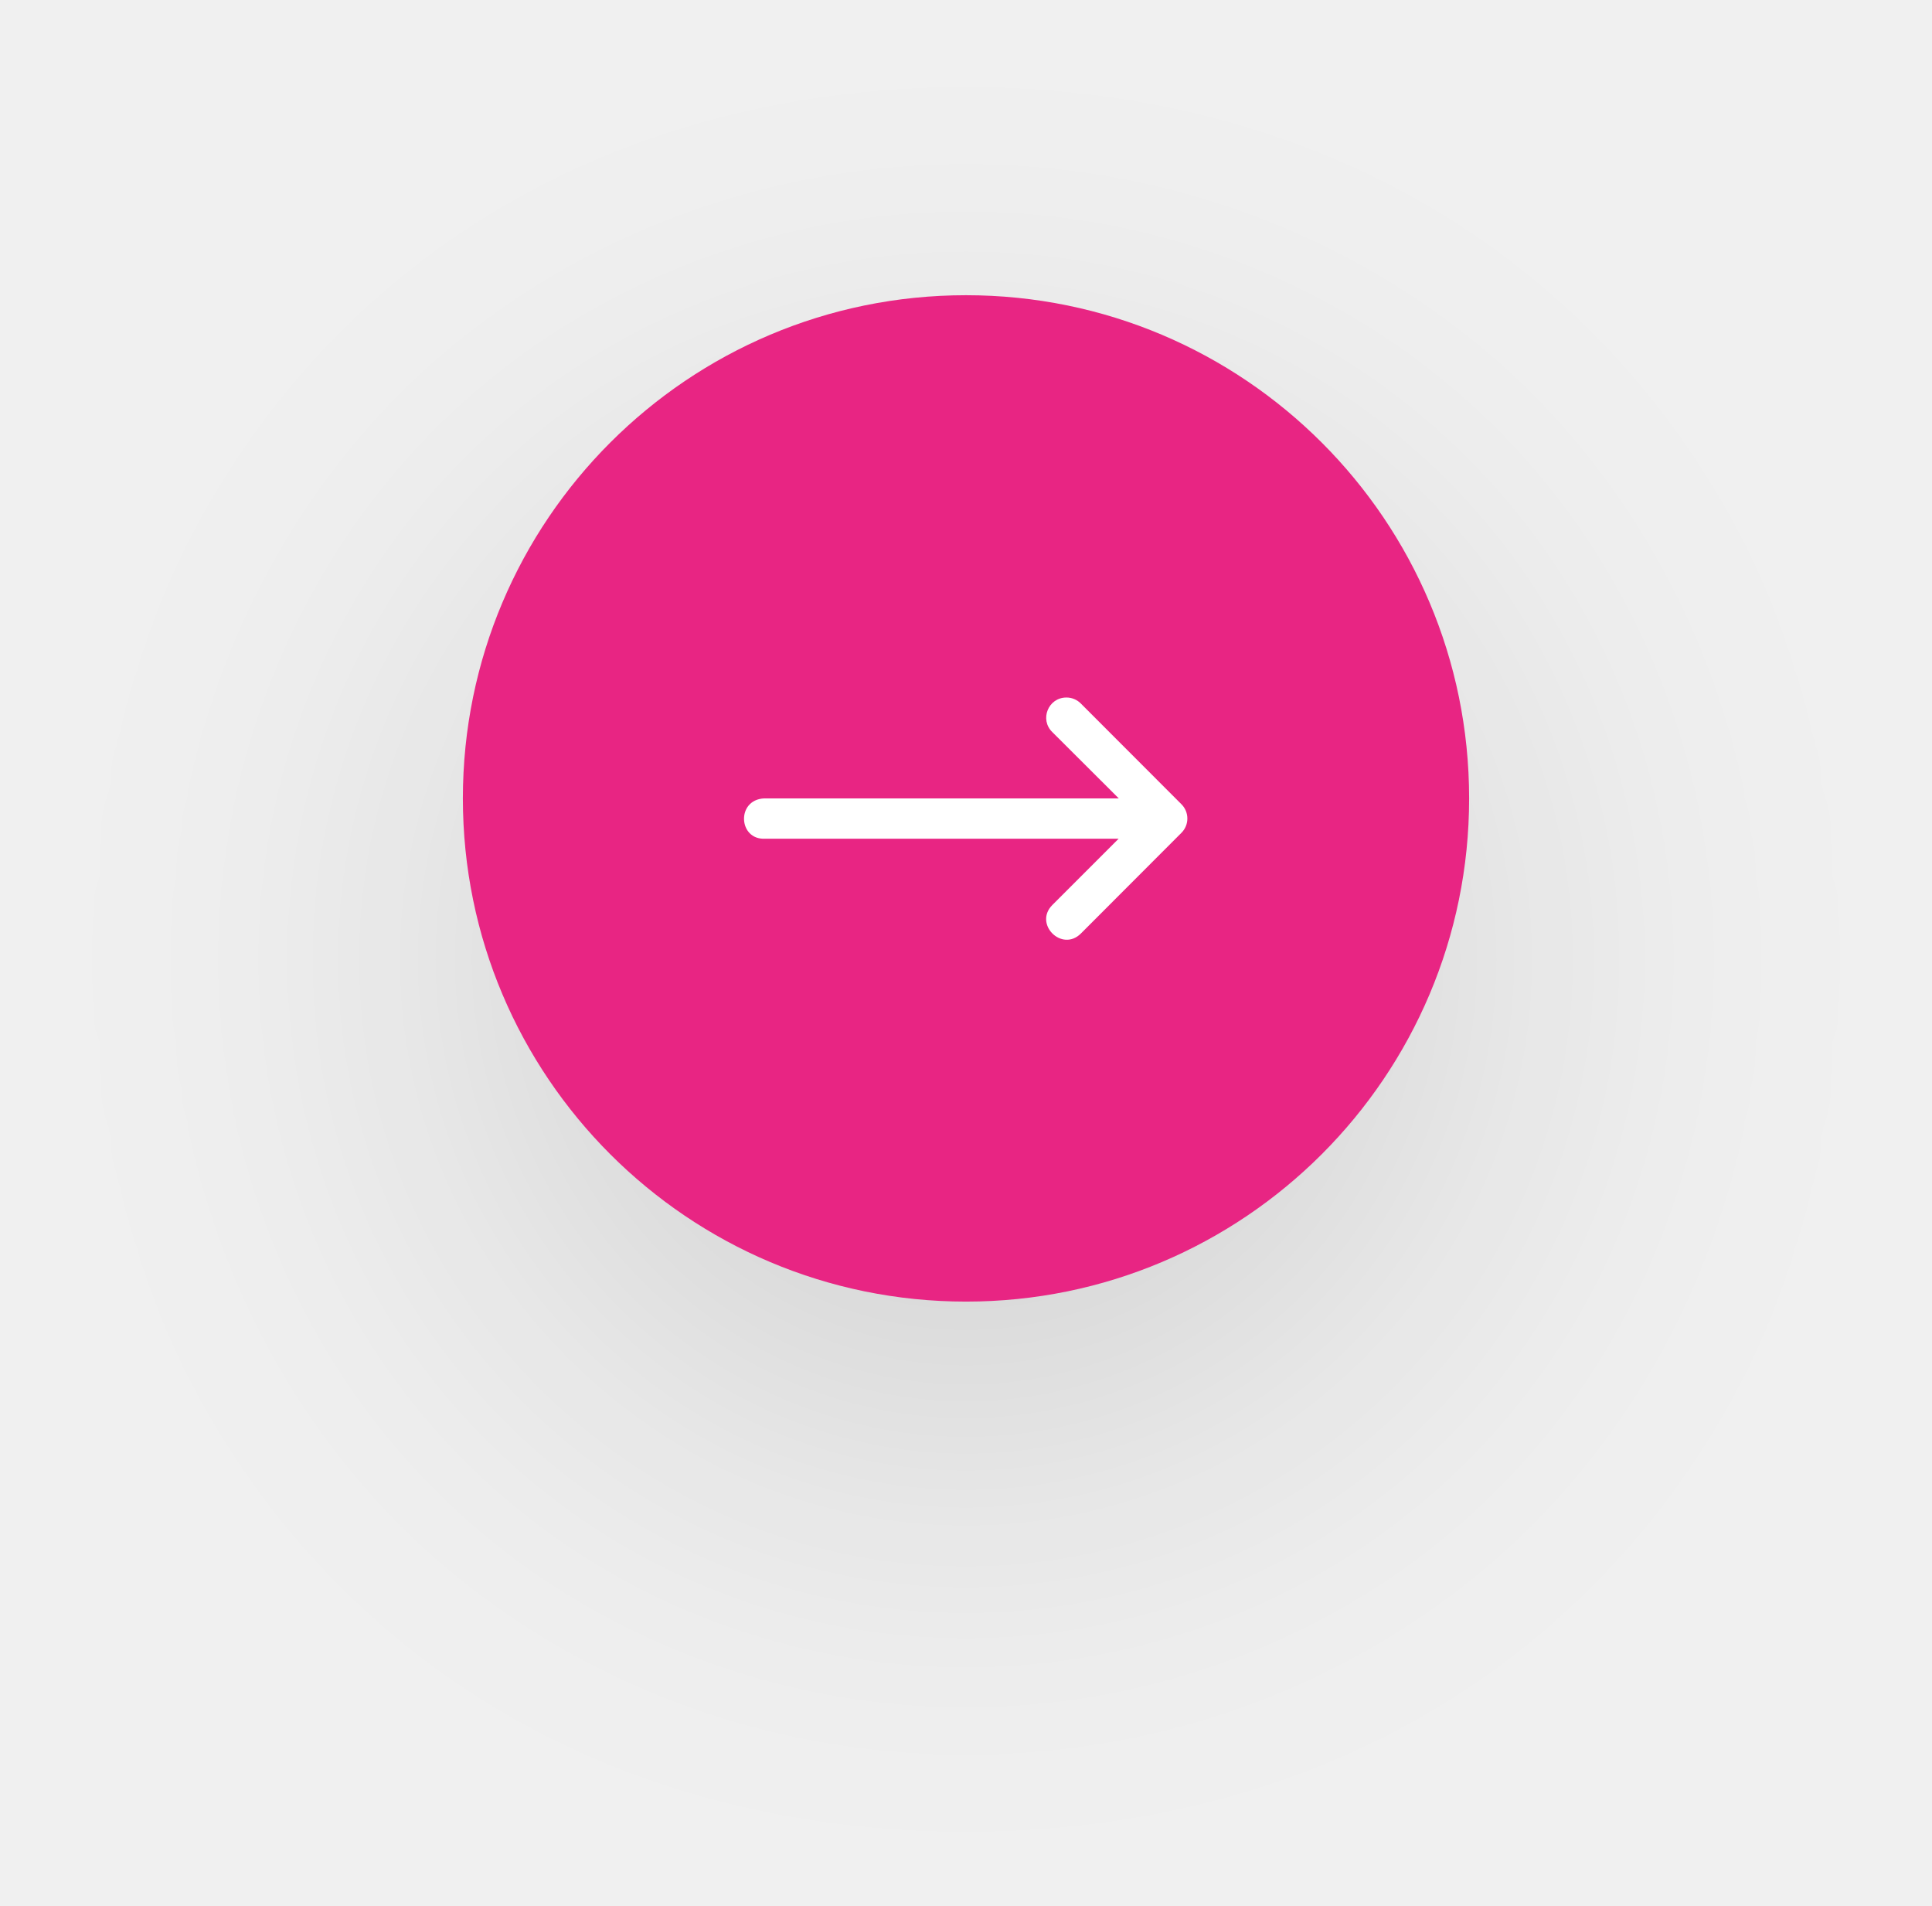
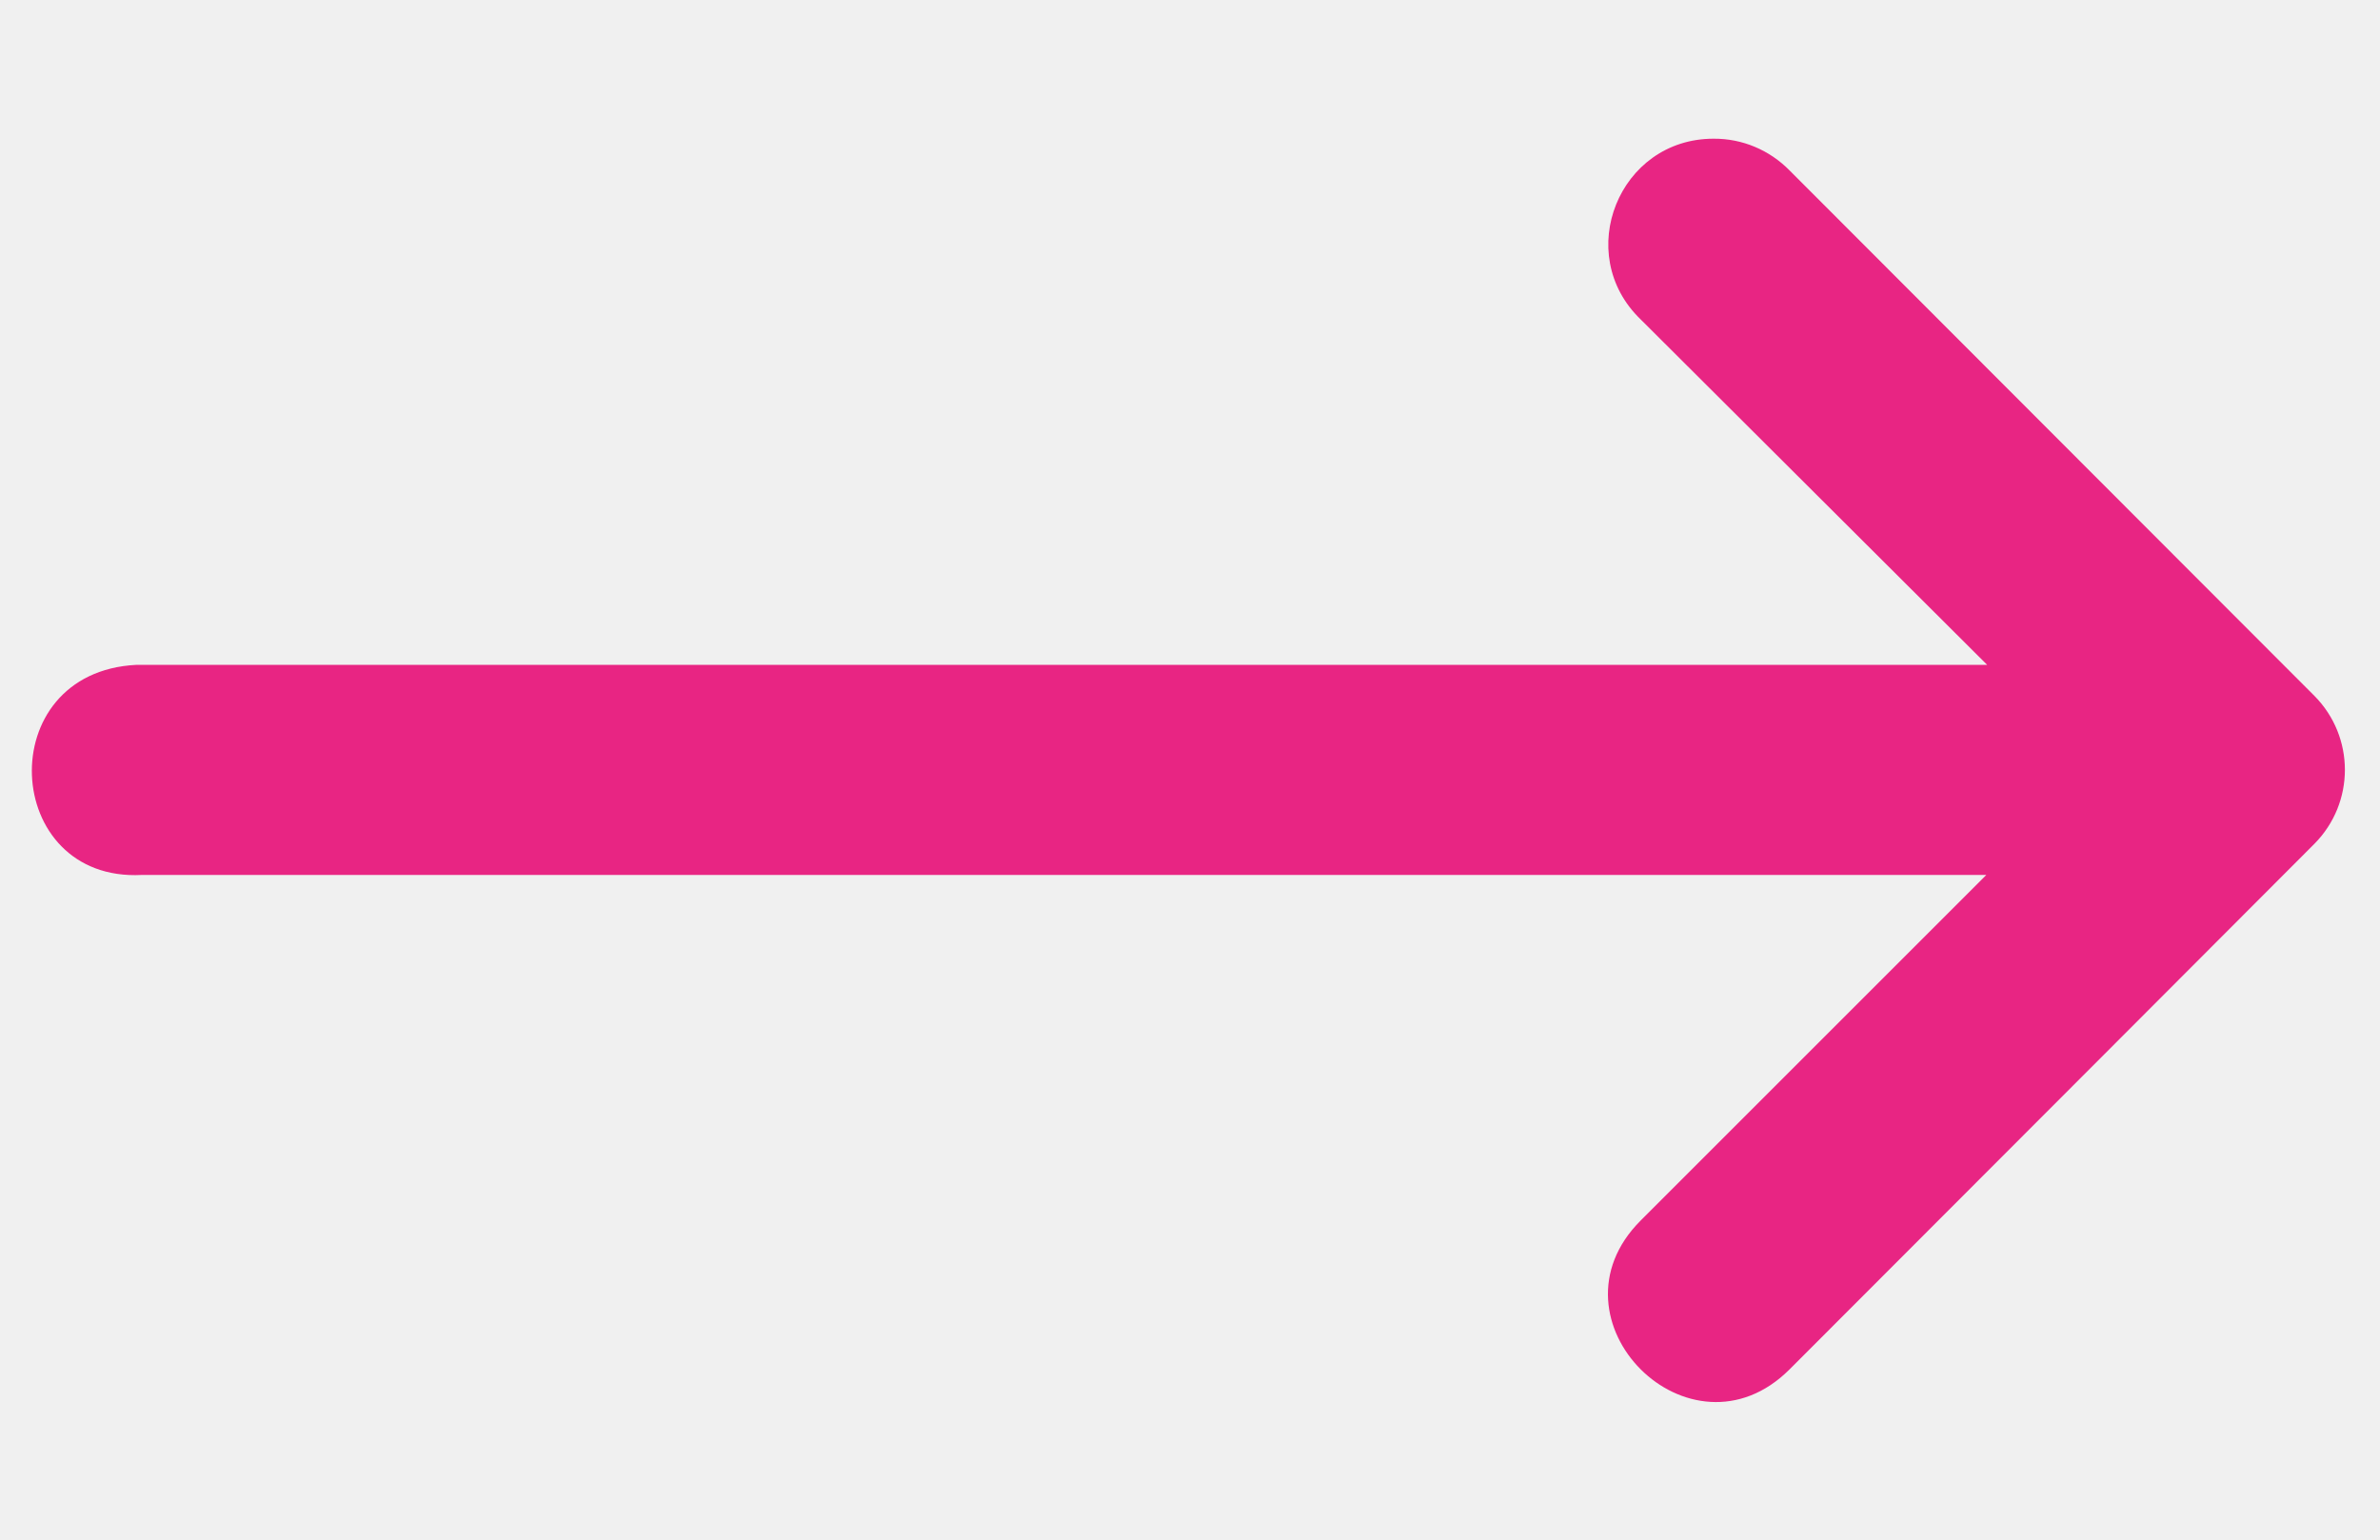
- <svg xmlns="http://www.w3.org/2000/svg" width="72" height="71" viewBox="0 0 72 71" fill="none">
-   <g filter="url(#filter0_d_58_437)">
-     <rect x="17.25" y="11" width="37.5" height="37.5" rx="18.75" fill="#E82583" />
-   </g>
-   <g clip-path="url(#clip0_58_437)">
-     <path d="M28.513 31.252H41.688L39.22 33.72C38.511 34.429 39.574 35.492 40.283 34.783L42.531 32.532L44.032 31.029C44.322 30.736 44.322 30.264 44.032 29.971L40.283 26.218C40.141 26.072 39.944 25.989 39.74 25.991C39.065 25.991 38.733 26.814 39.22 27.282L41.694 29.75H28.474C27.434 29.802 27.512 31.303 28.513 31.252Z" fill="white" />
-   </g>
-   <defs>
-     <filter id="filter0_d_58_437" x="0.75" y="0.5" width="70.5" height="70.5" filterUnits="userSpaceOnUse" color-interpolation-filters="sRGB">
-       <feFlood flood-opacity="0" result="BackgroundImageFix" />
-       <feColorMatrix in="SourceAlpha" type="matrix" values="0 0 0 0 0 0 0 0 0 0 0 0 0 0 0 0 0 0 127 0" result="hardAlpha" />
-       <feOffset dy="6" />
-       <feGaussianBlur stdDeviation="8.25" />
-       <feColorMatrix type="matrix" values="0 0 0 0 0 0 0 0 0 0 0 0 0 0 0 0 0 0 0.12 0" />
-       <feBlend mode="normal" in2="BackgroundImageFix" result="effect1_dropShadow_58_437" />
-       <feBlend mode="normal" in="SourceGraphic" in2="effect1_dropShadow_58_437" result="shape" />
-     </filter>
-     <clipPath id="clip0_58_437">
-       <rect width="18" height="18" fill="white" transform="translate(27.0002 21.5)" />
-     </clipPath>
-   </defs>
+ <svg xmlns="http://www.w3.org/2000/svg" width="17" height="11" viewBox="0 0 17 11" fill="none">
+   <path d="M1.013 6.251H14.188L11.719 8.72C11.01 9.429 12.074 10.492 12.783 9.783L15.031 7.532L16.531 6.029C16.822 5.736 16.822 5.264 16.531 4.971L12.783 1.218C12.64 1.072 12.444 0.989 12.239 0.991C11.564 0.991 11.233 1.814 11.719 2.282L14.194 4.75H0.974C-0.066 4.802 0.012 6.303 1.013 6.251Z" fill="#E82583" />
</svg>
